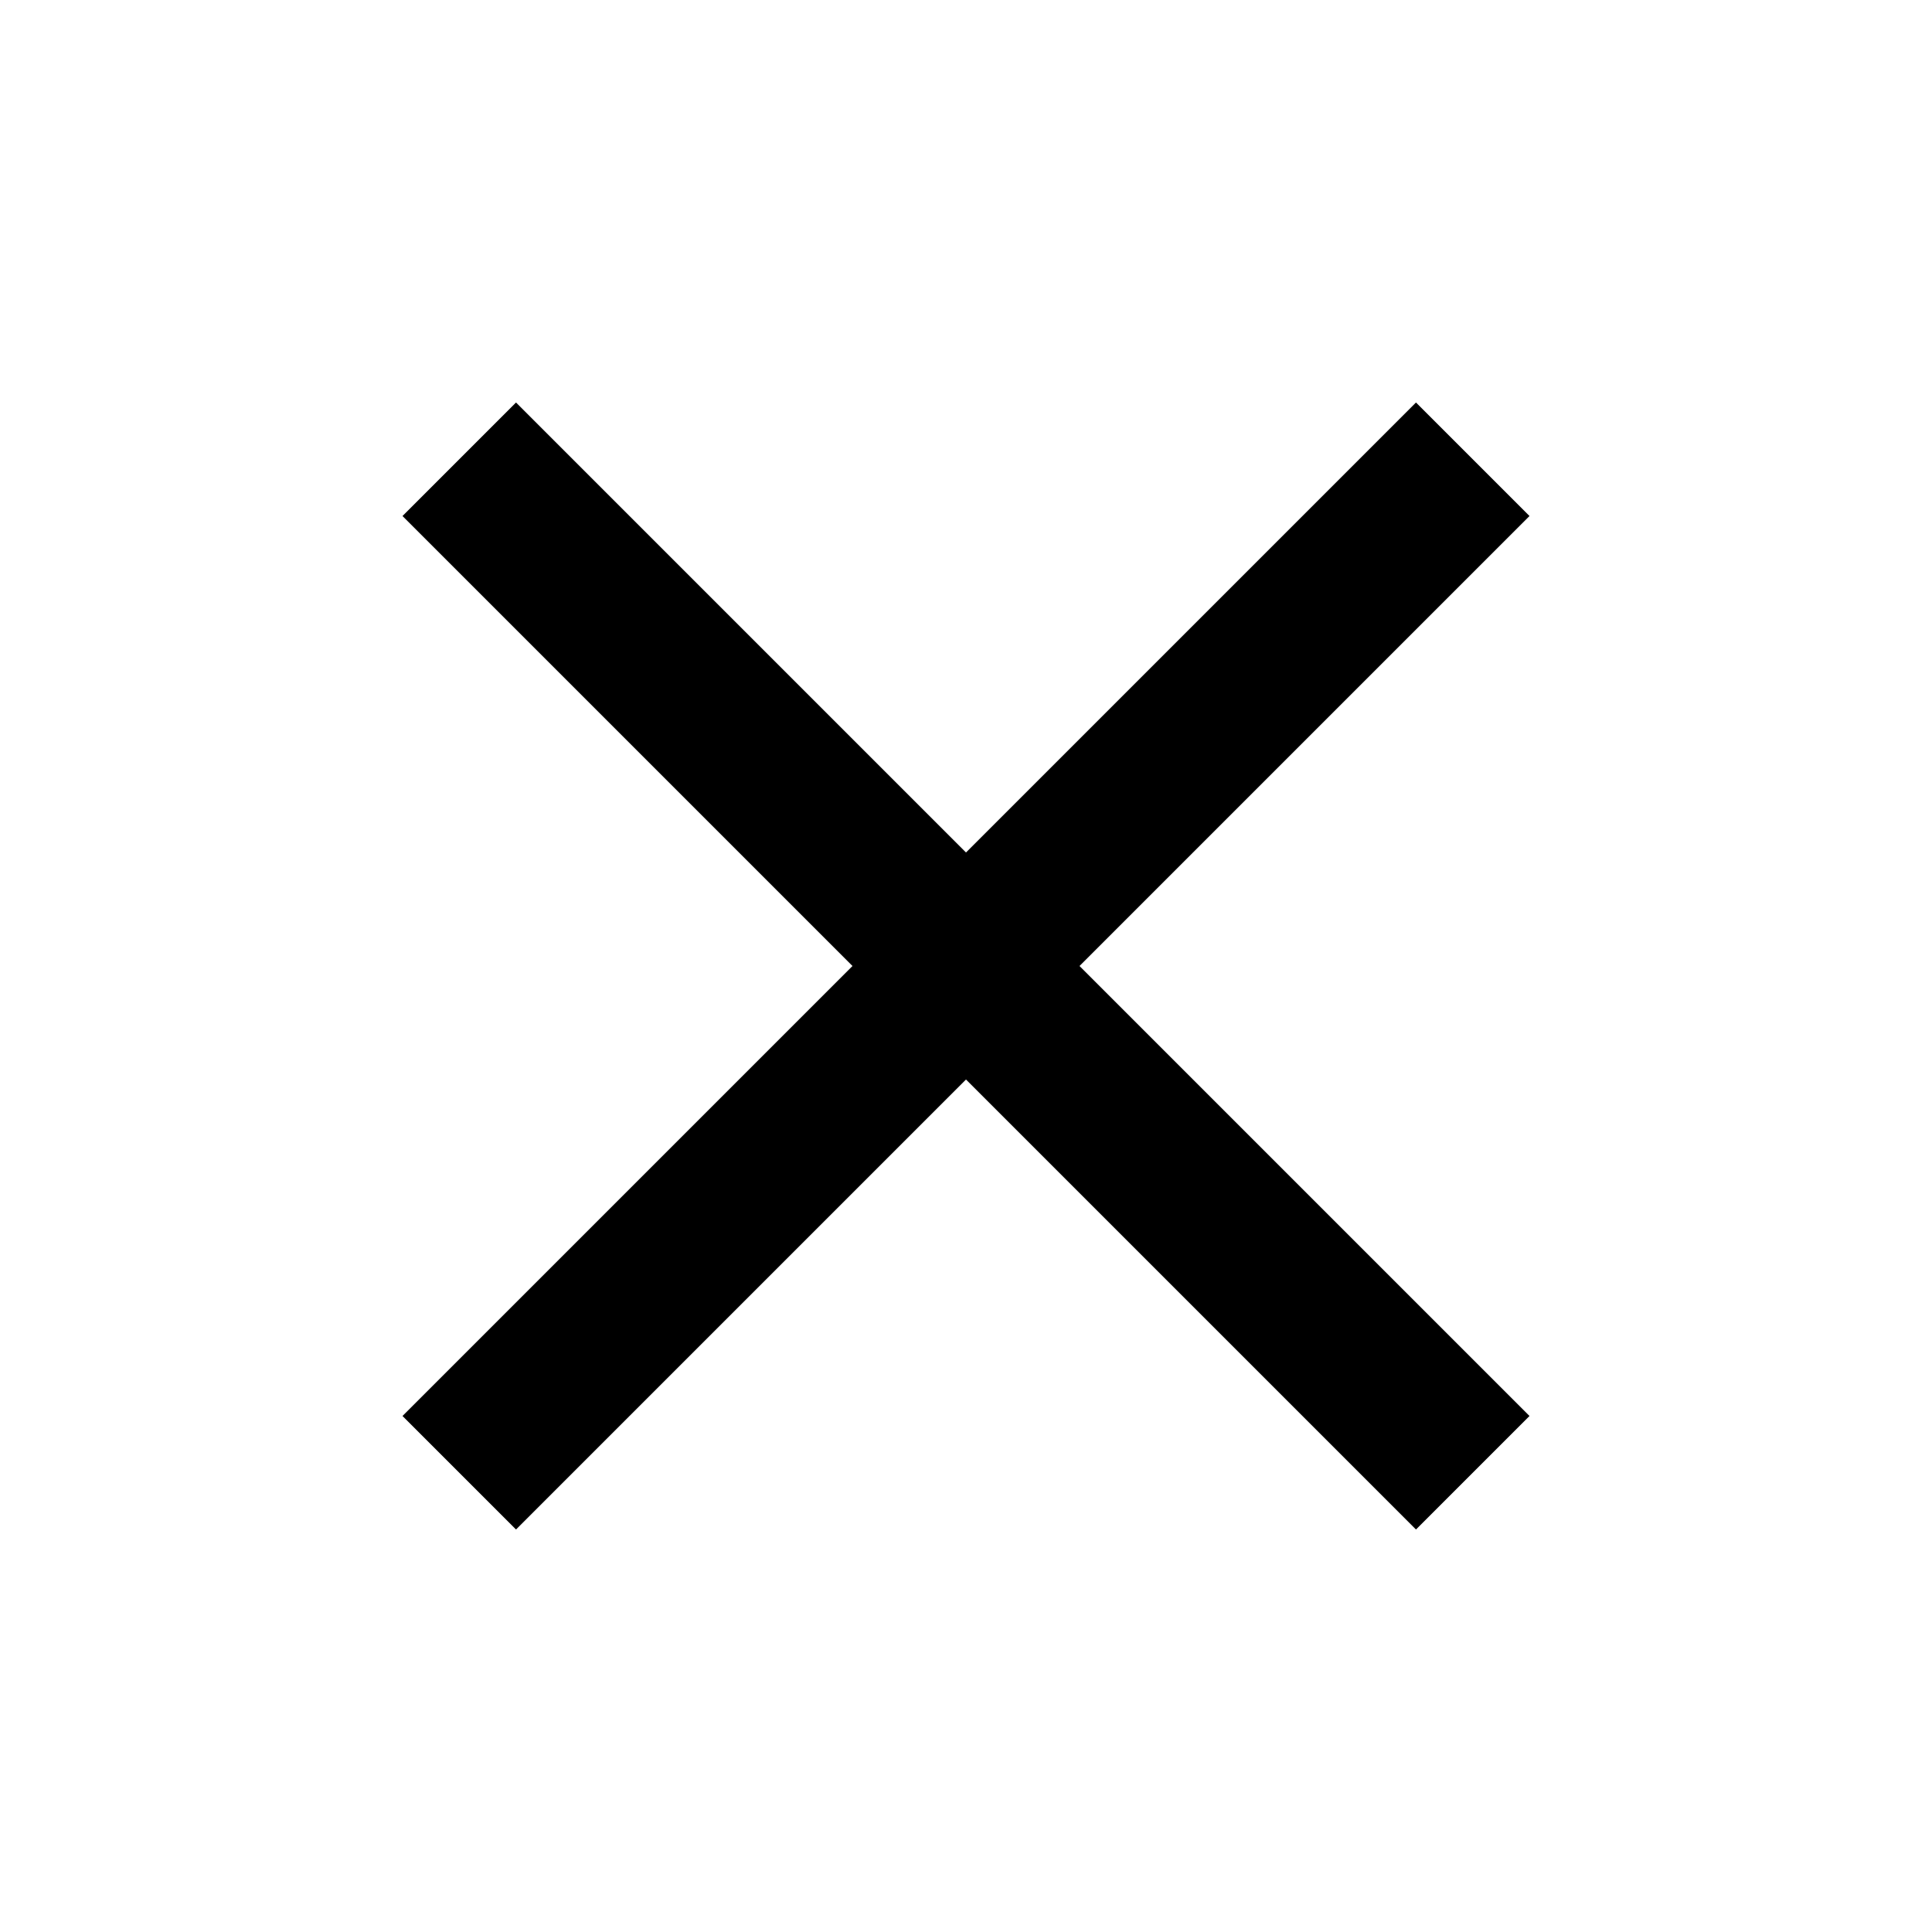
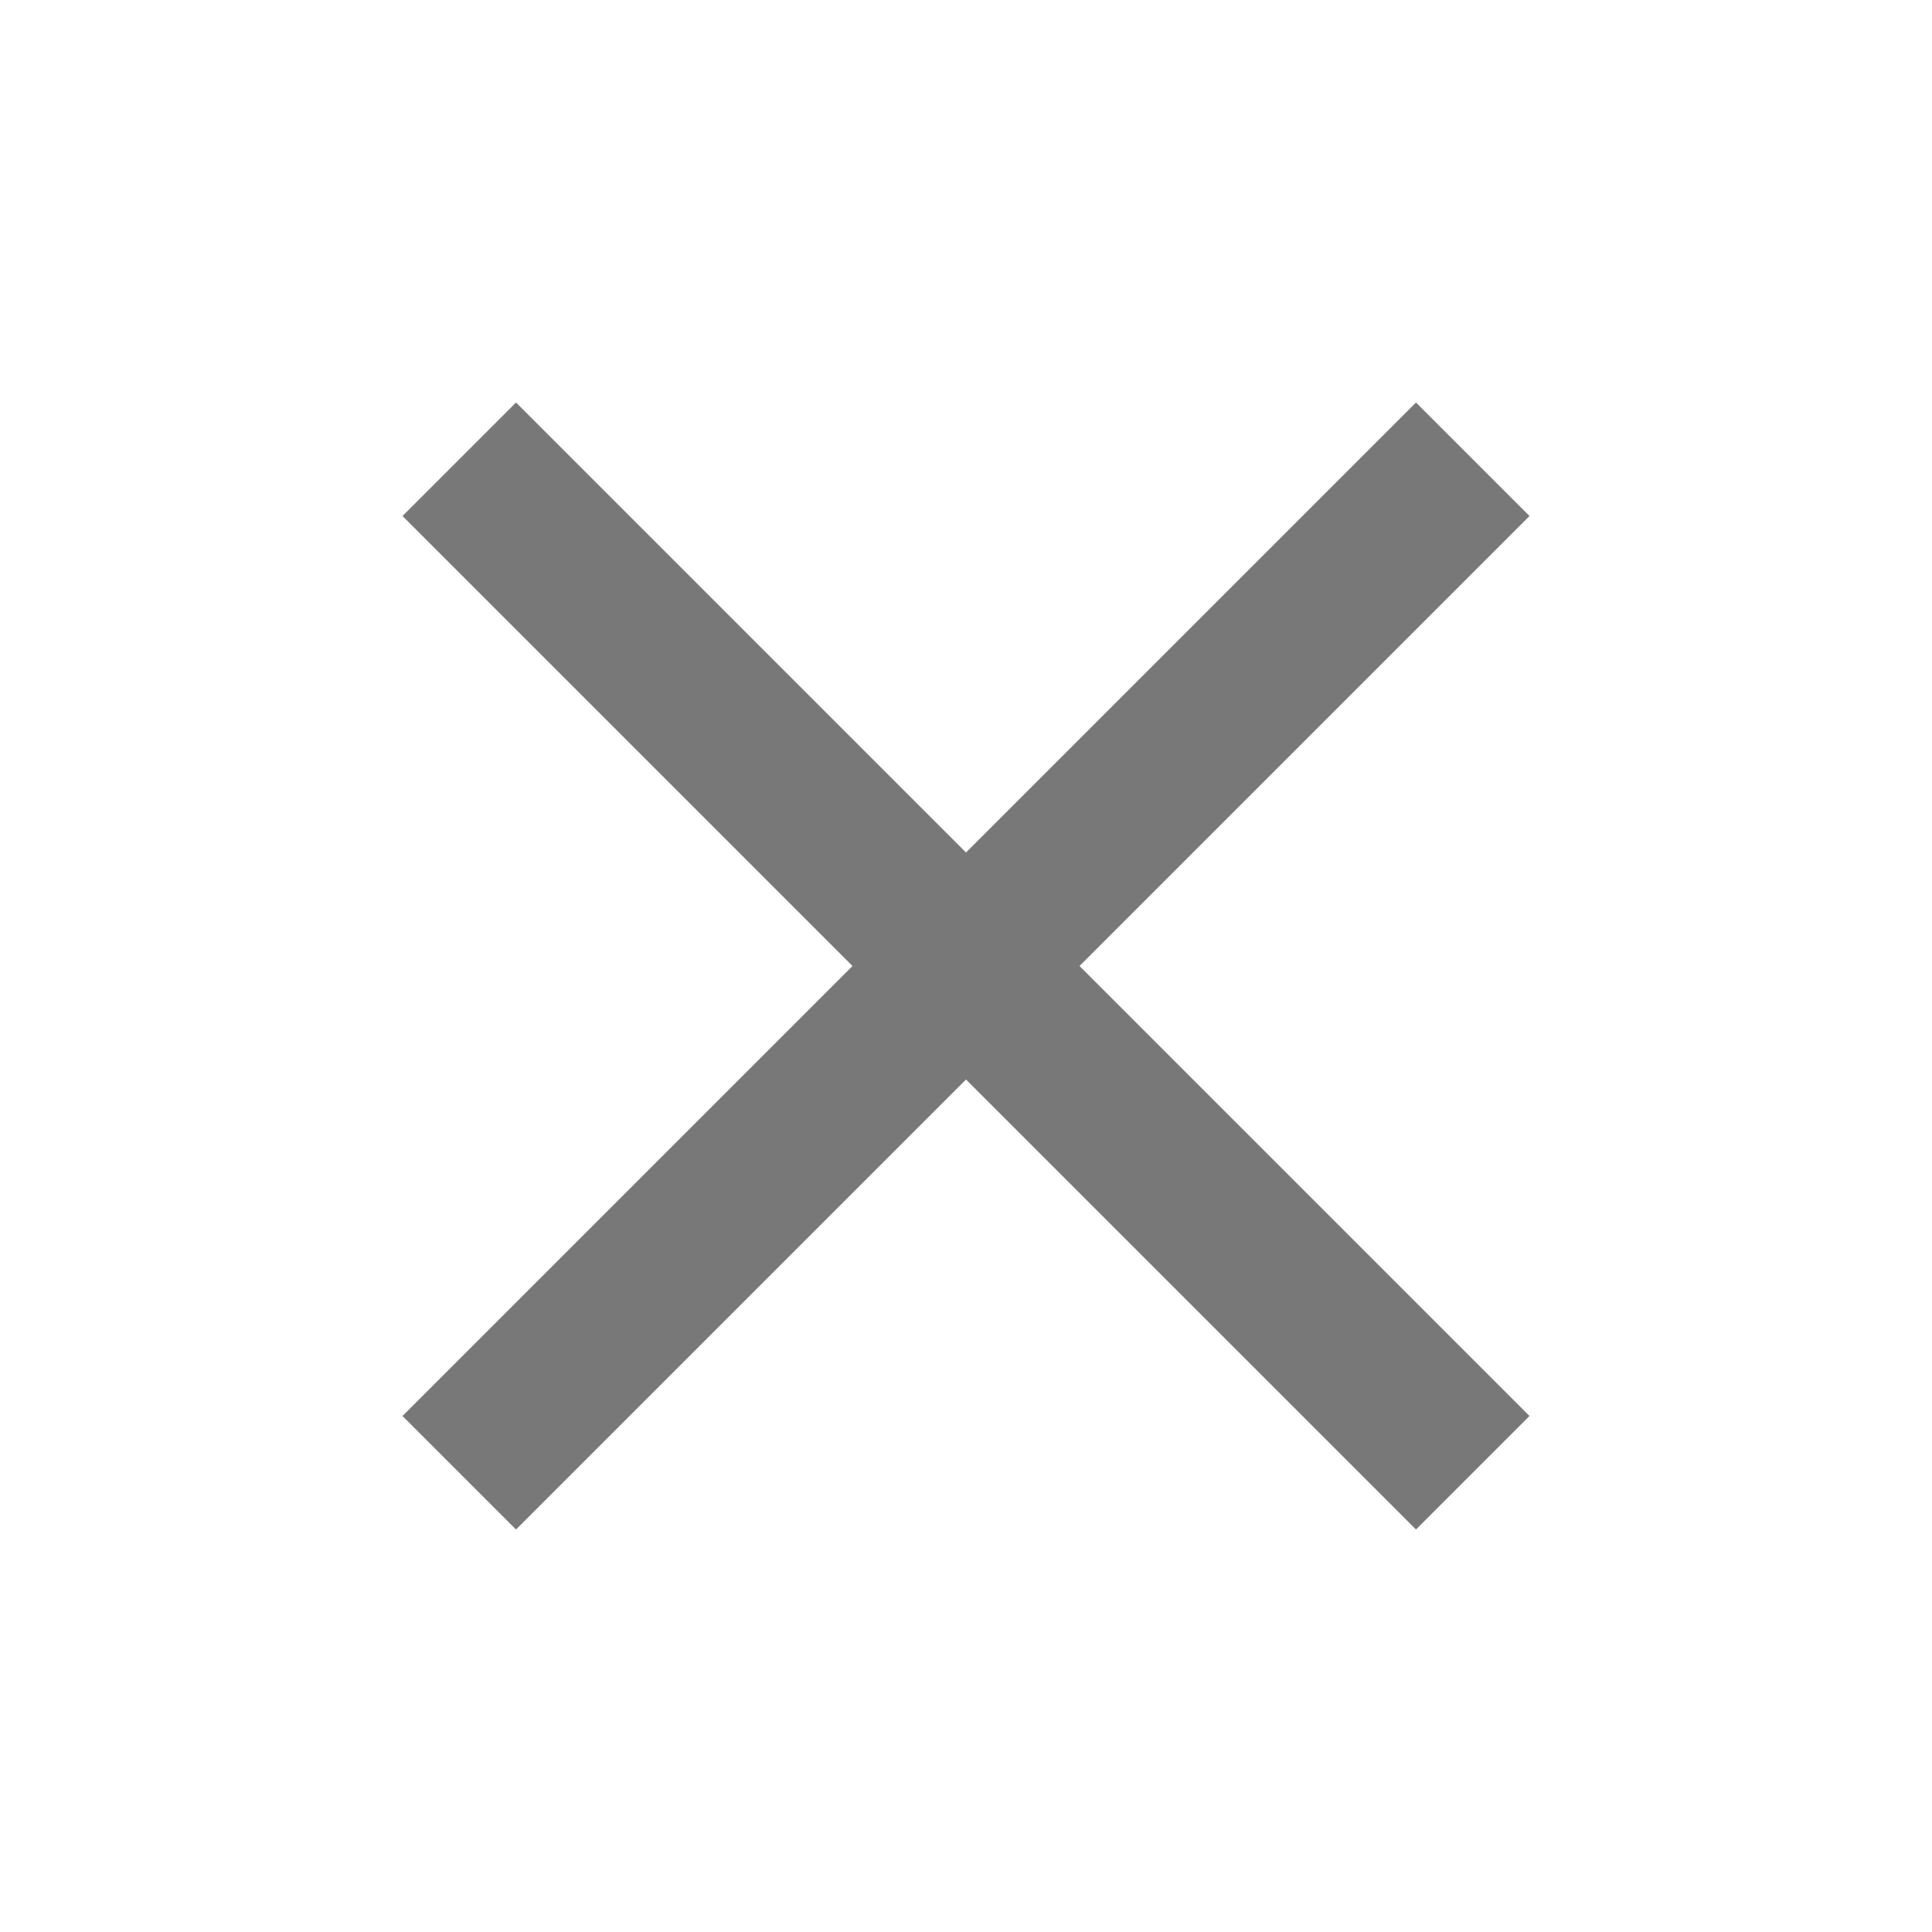
<svg xmlns="http://www.w3.org/2000/svg" focusable="false" viewBox="0 0 24 24">
-   <path d="M19 6.41L17.59 5 12 10.59 6.41 5 5 6.41 10.59 12 5 17.59 6.41 19 12 13.41 17.59 19 19 17.59 13.41 12z" />
+   <path fill="#797878" d="M19 6.41L17.59 5 12 10.59 6.41 5 5 6.41 10.59 12 5 17.59 6.41 19 12 13.41 17.59 19 19 17.59 13.41 12z" />
</svg>
